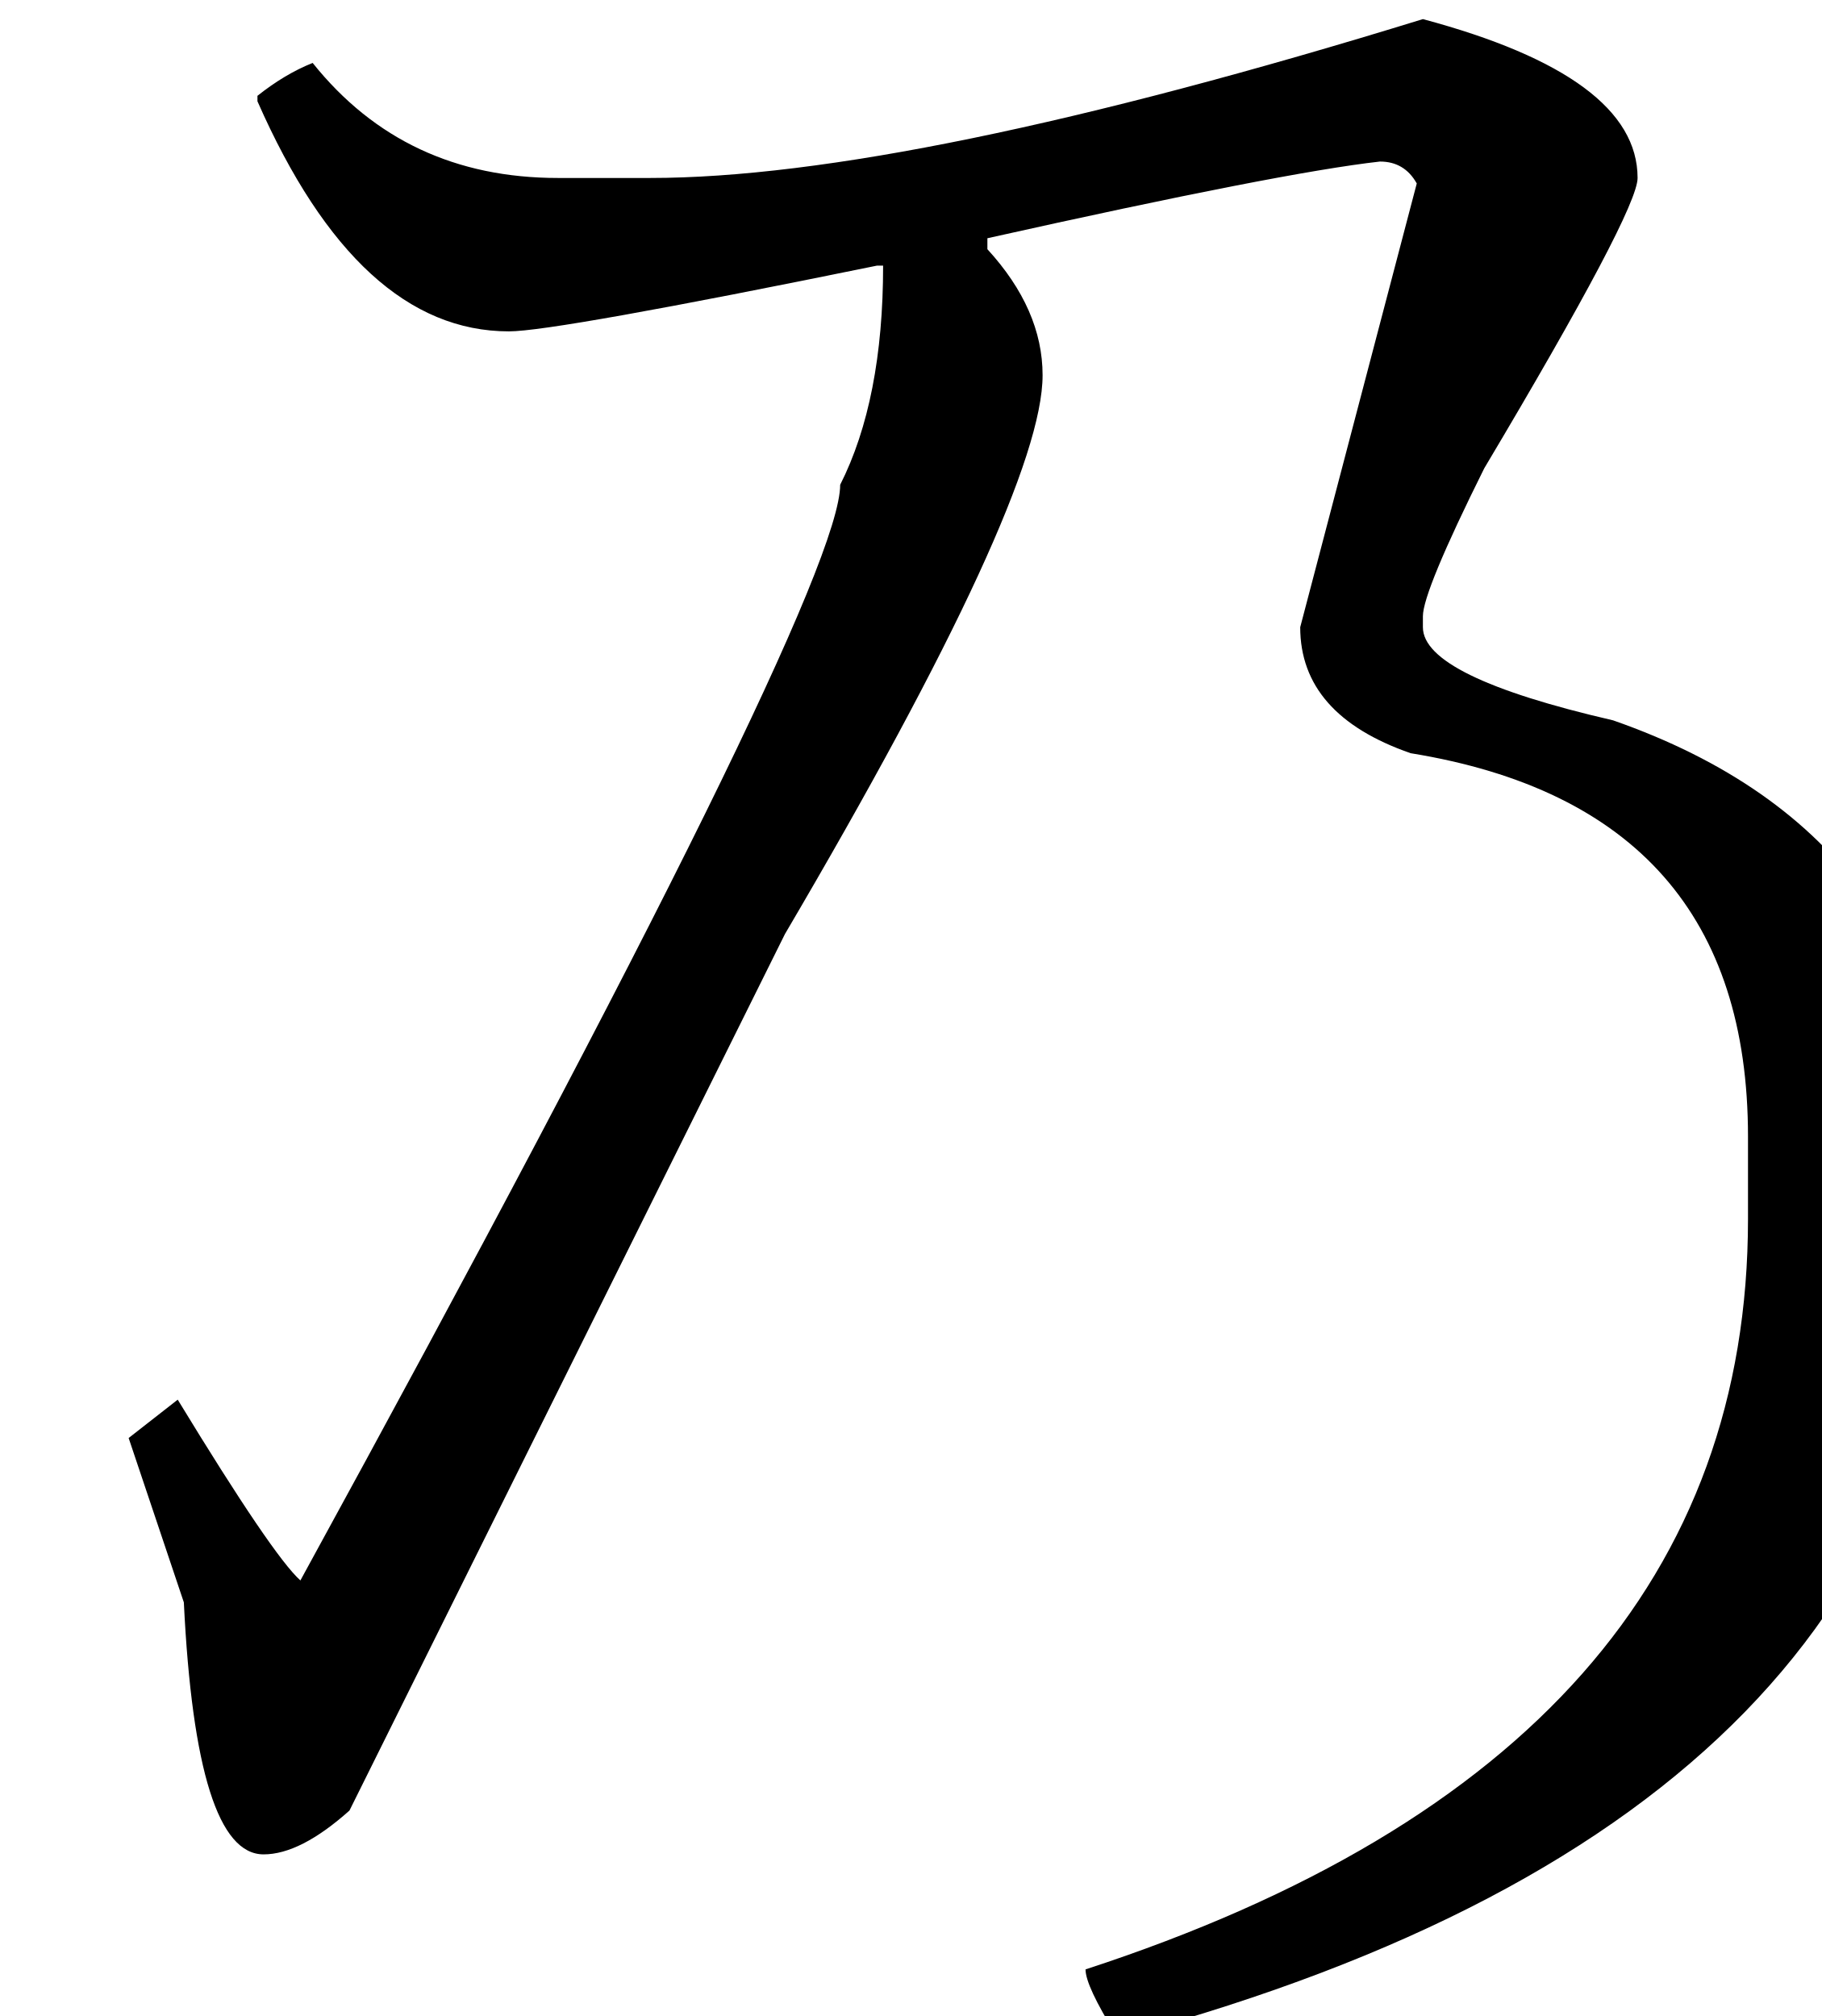
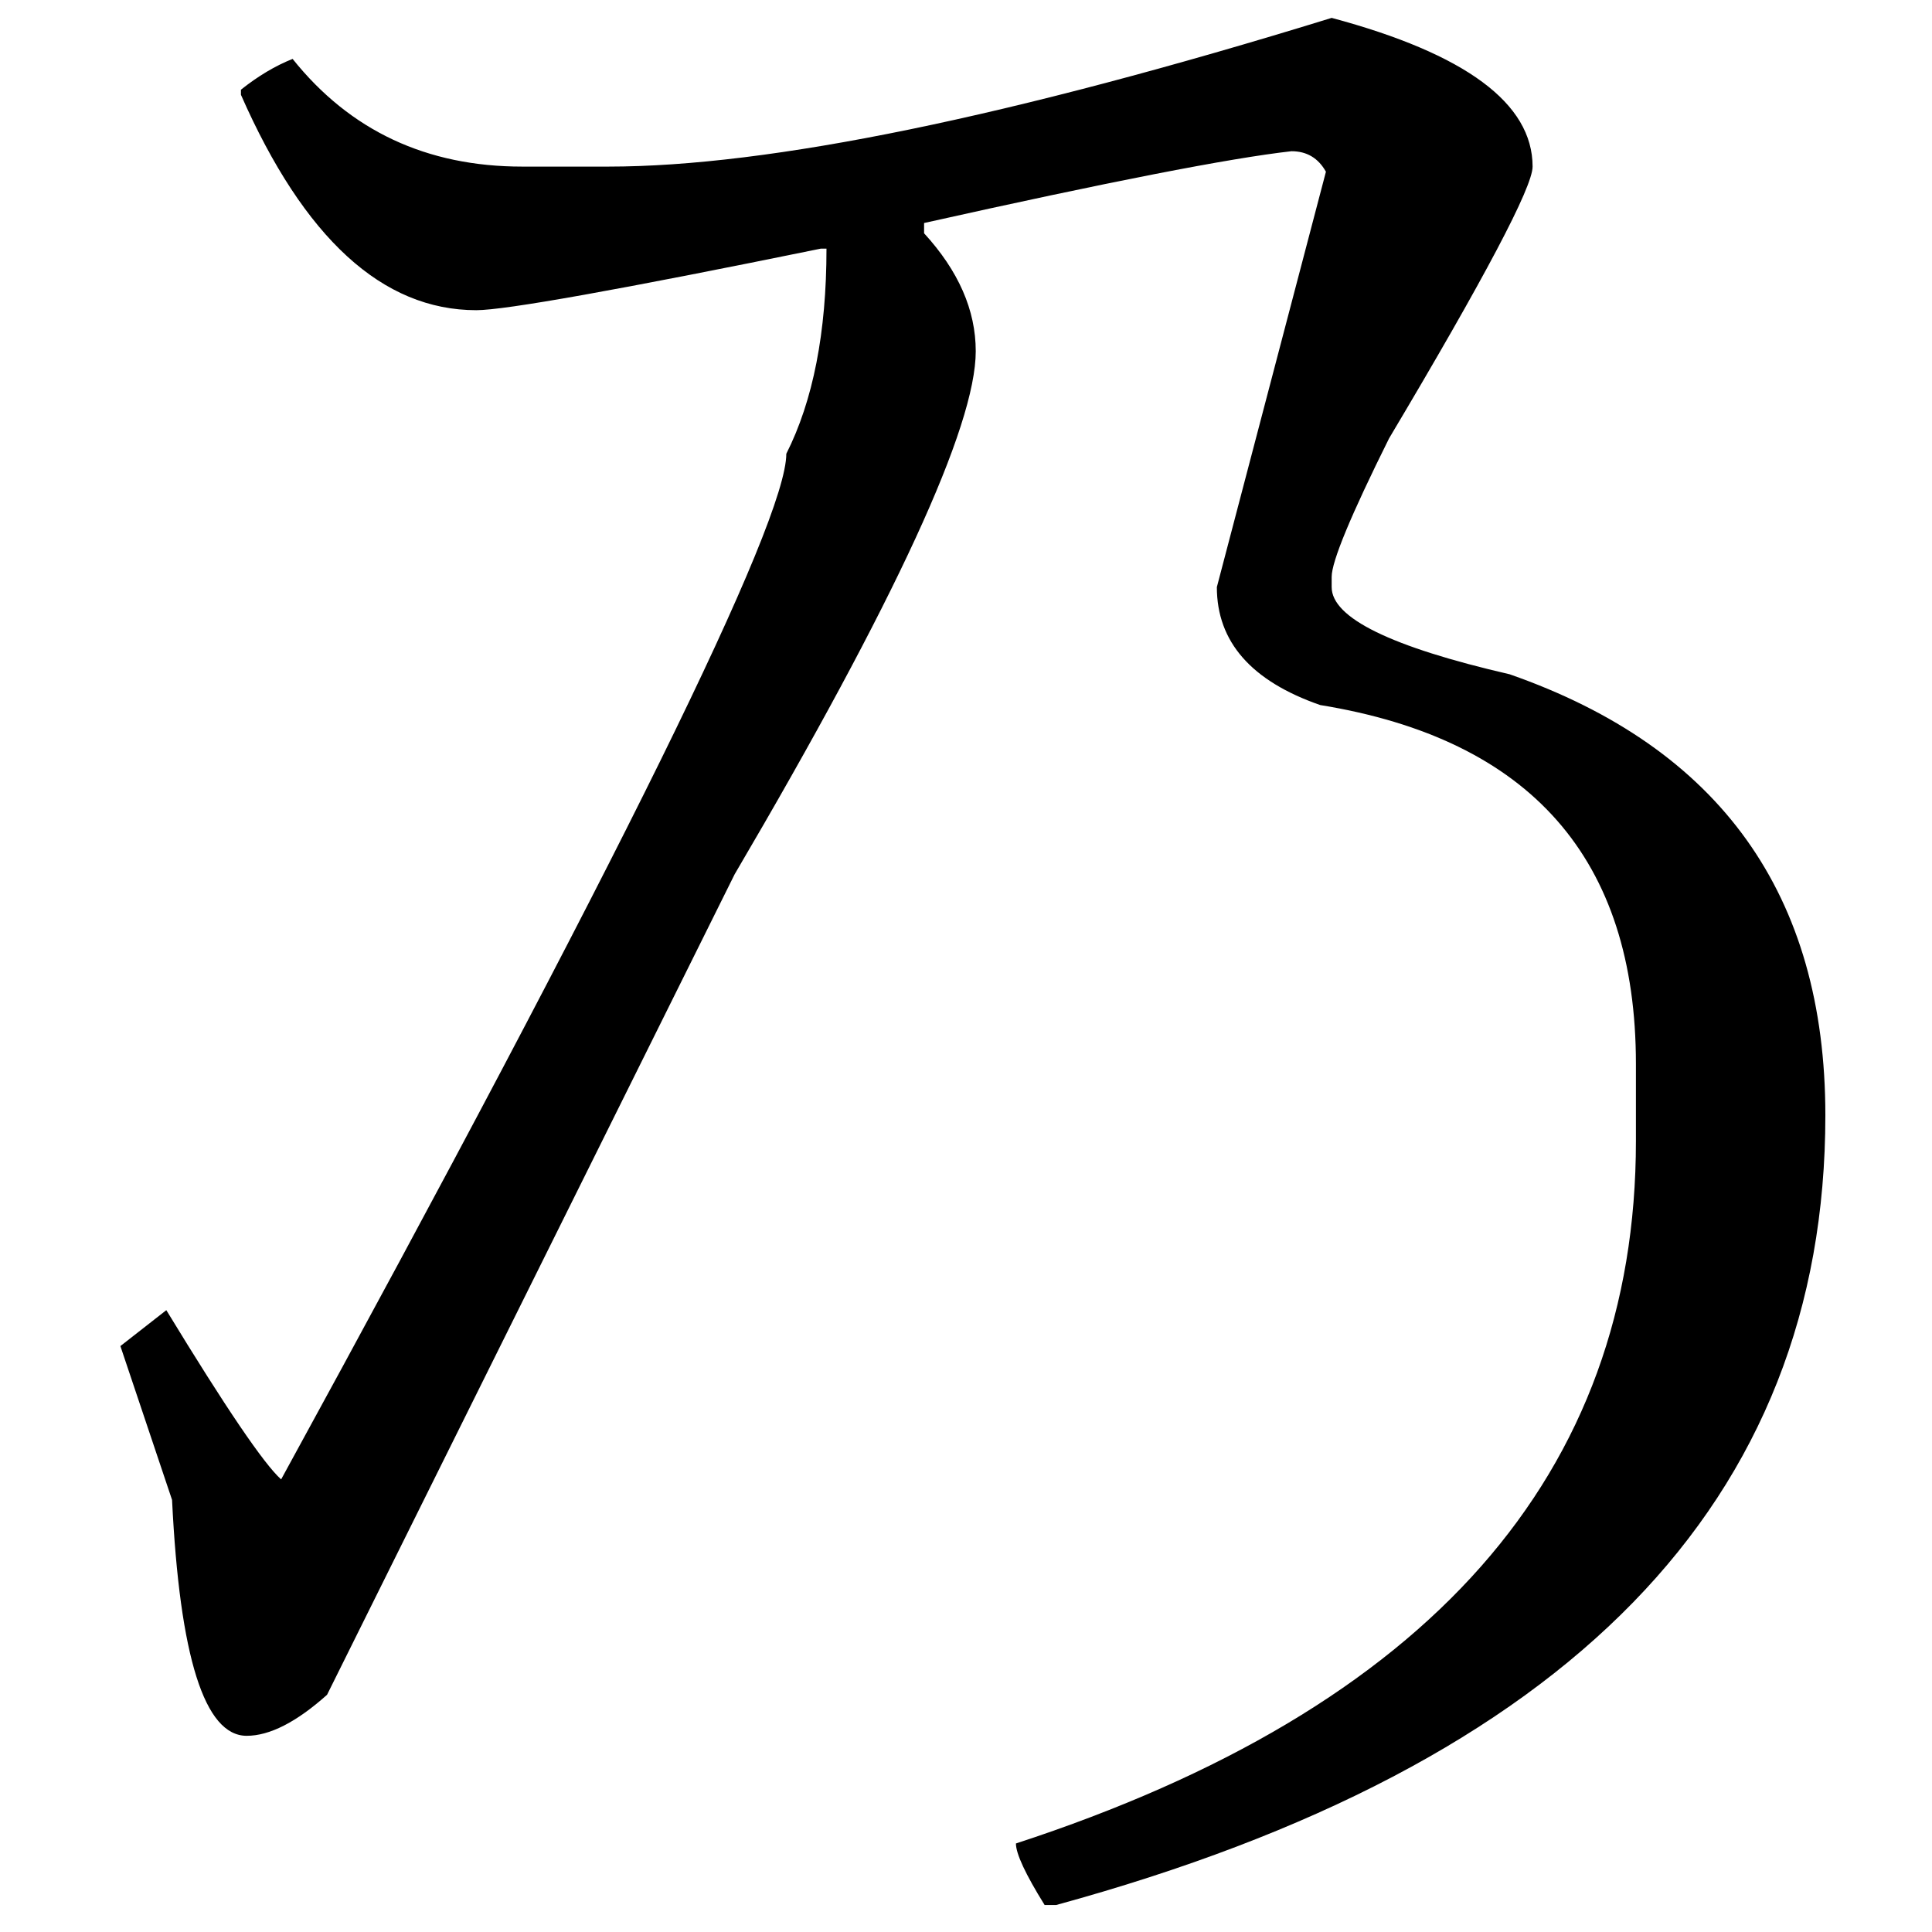
- <svg xmlns="http://www.w3.org/2000/svg" fill-opacity="1" color-rendering="auto" color-interpolation="auto" text-rendering="auto" stroke="black" stroke-linecap="square" stroke-miterlimit="10" shape-rendering="auto" stroke-opacity="1" fill="black" stroke-dasharray="none" font-weight="normal" stroke-width="1" font-family="'Dialog'" font-style="normal" stroke-linejoin="miter" font-size="12" stroke-dashoffset="0" image-rendering="auto" version="1.1" id="svg9">
+ <svg xmlns="http://www.w3.org/2000/svg" fill-opacity="1" color-rendering="auto" color-interpolation="auto" text-rendering="auto" stroke="black" stroke-linecap="square" stroke-miterlimit="10" shape-rendering="auto" stroke-opacity="1" fill="black" stroke-dasharray="none" font-weight="normal" stroke-width="1" font-family="'Dialog'" font-style="normal" stroke-linejoin="miter" font-size="12" stroke-dashoffset="0" image-rendering="auto" version="1.1" id="svg9" width="100%" height="100%" viewBox="0 0 100 100" preserveAspectRatio="xMidYMid meet">
  <defs id="genericDefs" />
  <g id="g7" transform="matrix(0.5282388,0,0,0.4718742,-25.71045,-66.49318)">
    <g id="g5">
      <path d="m 179.156,142.875 q 19.688,5.906 19.688,16.312 0,3.375 -14.063,29.812 -5.625,12.656 -5.625,15.188 v 1.125 q 0,5.062 17.438,9.562 30.937,12.094 30.937,48.375 0,63.562 -75.375,86.625 h -1.125 q -2.812,-5.062 -2.812,-6.75 60.75,-22.219 60.75,-77.062 v -8.438 q 0,-33.75 -30.938,-39.375 -10.125,-3.938 -10.125,-12.938 L 178.594,159.75 q -1.125,-2.25 -3.375,-2.25 -9,1.125 -36,7.875 v 1.125 q 5.062,6.188 5.062,12.938 0,12.375 -23.625,57.375 l -39.937,90 q -4.5,4.5 -7.875,4.5 -6.188,0 -7.313,-25.875 l -5.062,-16.875 4.5,-3.938 q 8.719,16.031 11.25,18.562 49.5,-101.25 49.5,-112.5 3.937,-8.719 3.937,-22.5 h -0.562 q -29.531,6.75 -33.75,6.75 -13.781,0 -23.063,-23.625 V 150.75 q 2.531,-2.25 5.063,-3.375 8.437,11.812 22.5,11.812 h 8.437 q 23.625,0 70.875,-16.312 z" id="path3" style="stroke:none" />
    </g>
  </g>
</svg>
